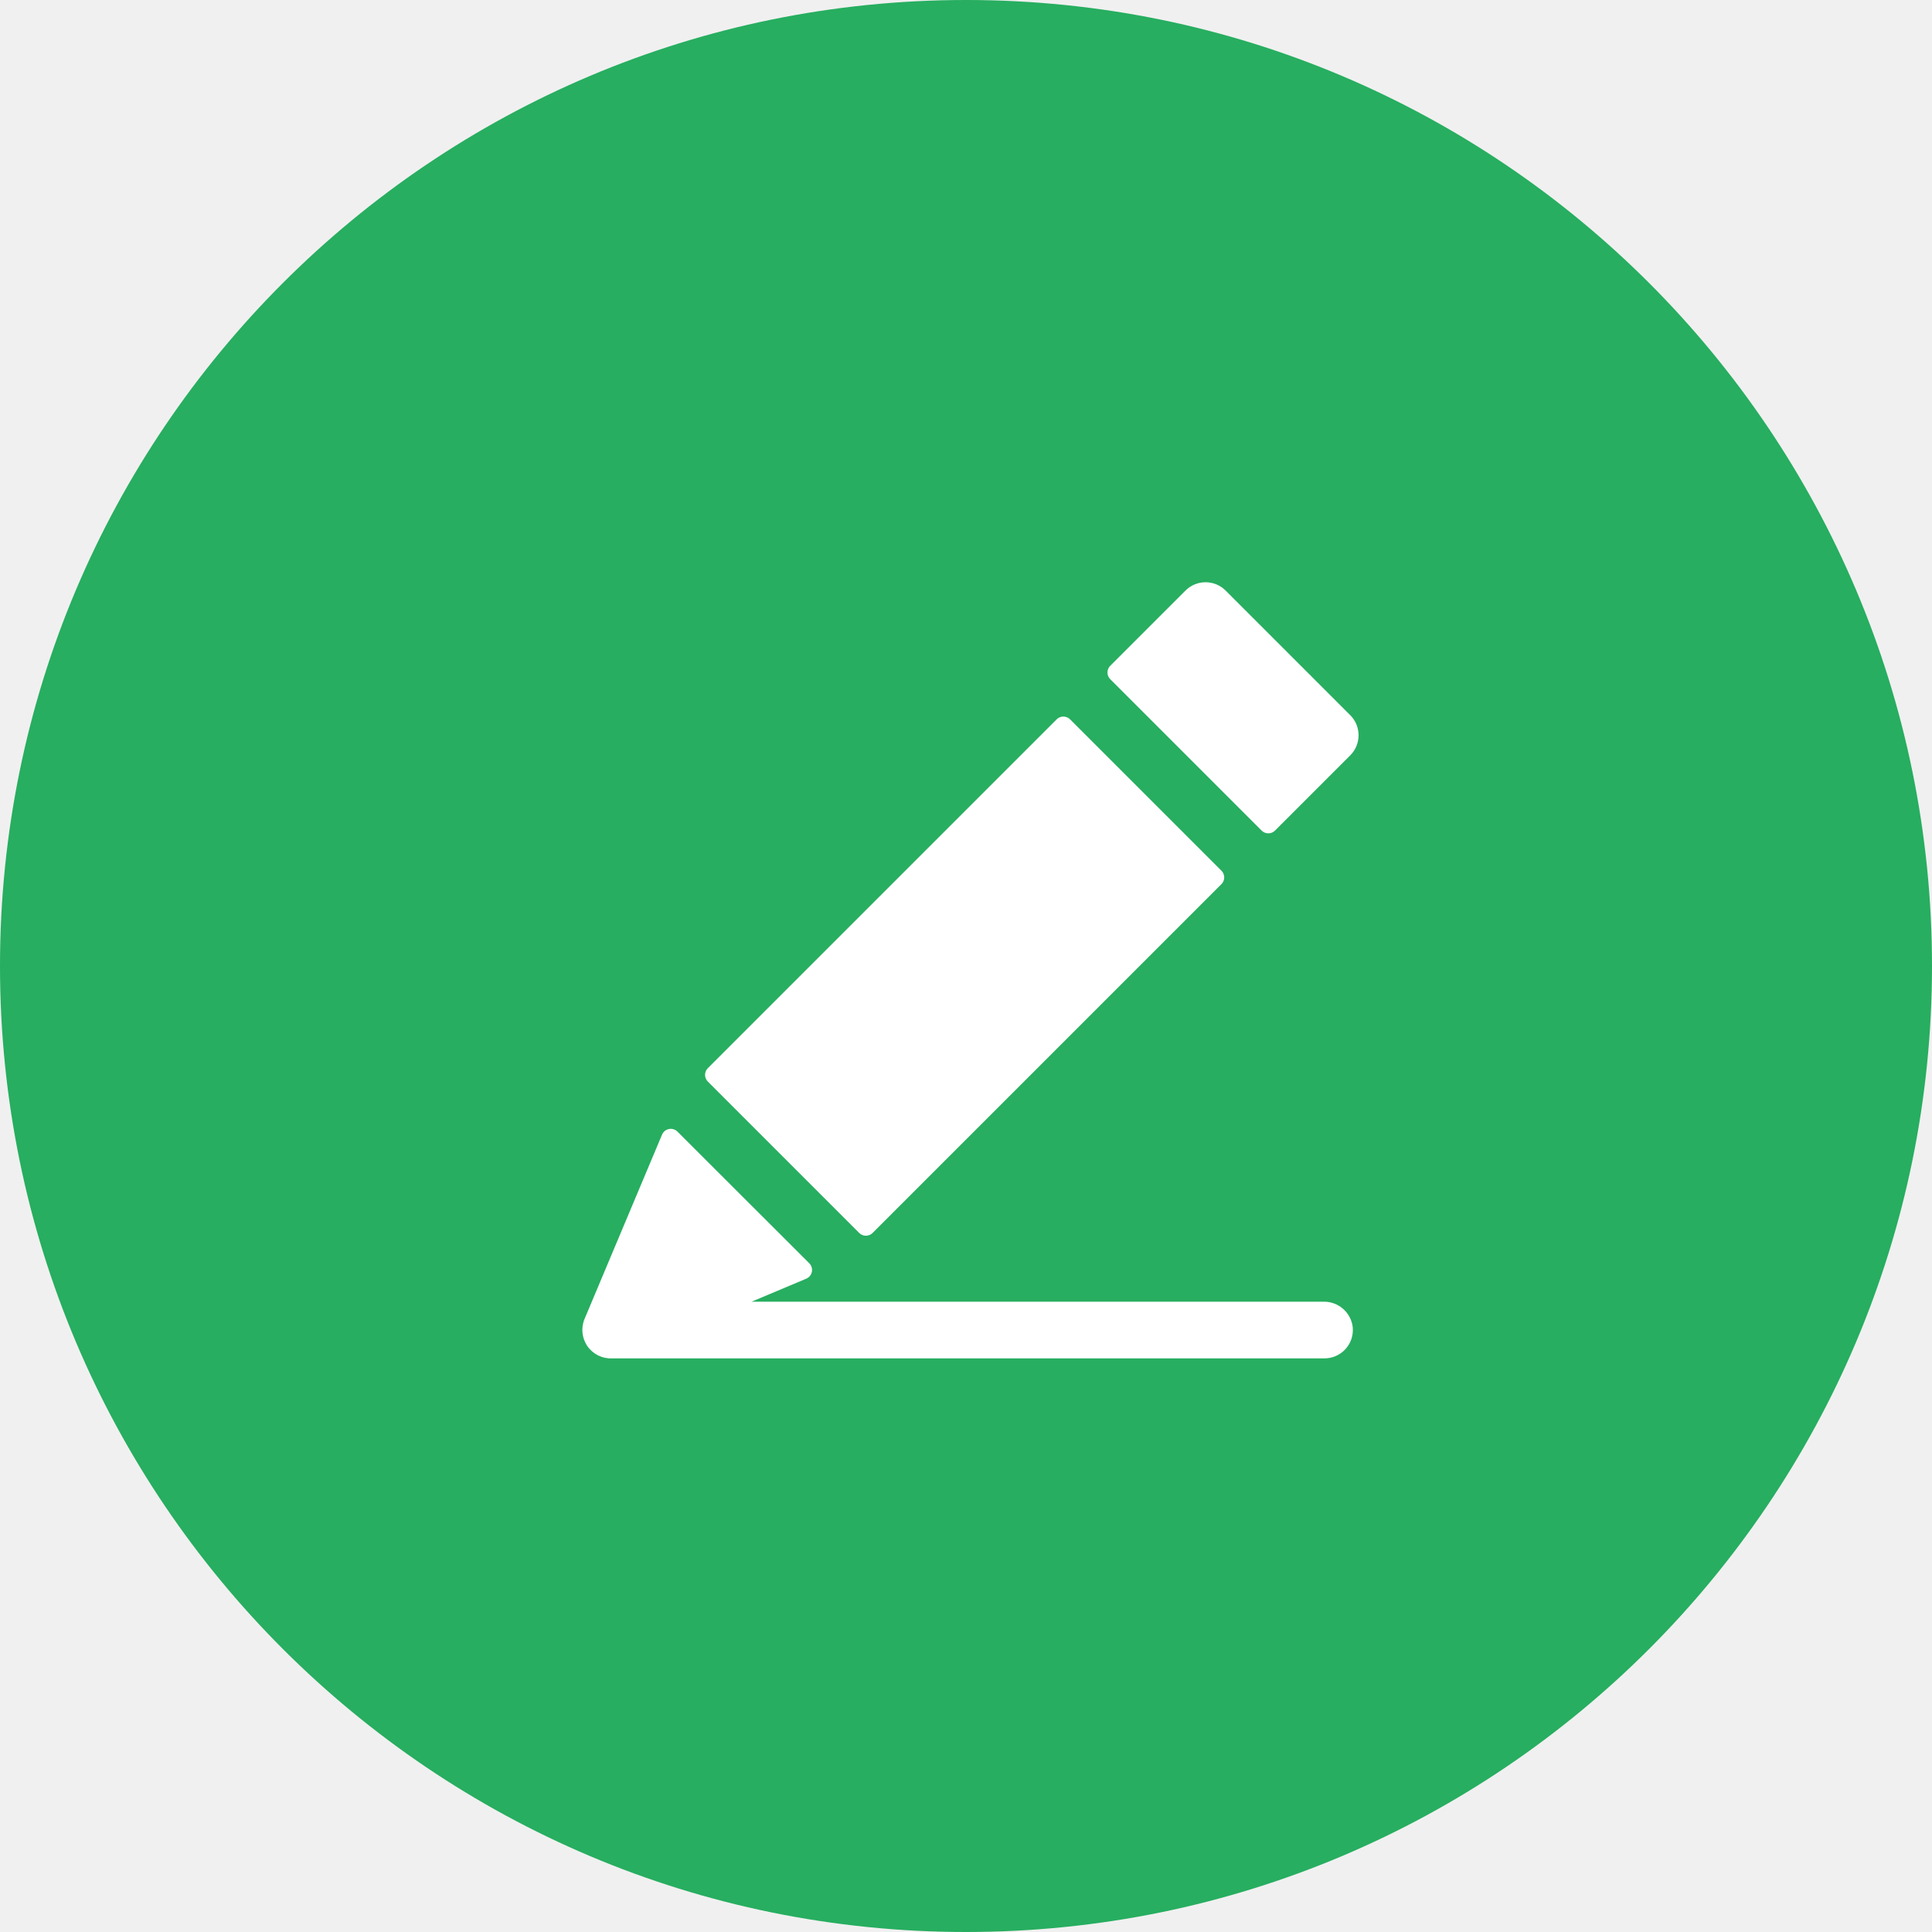
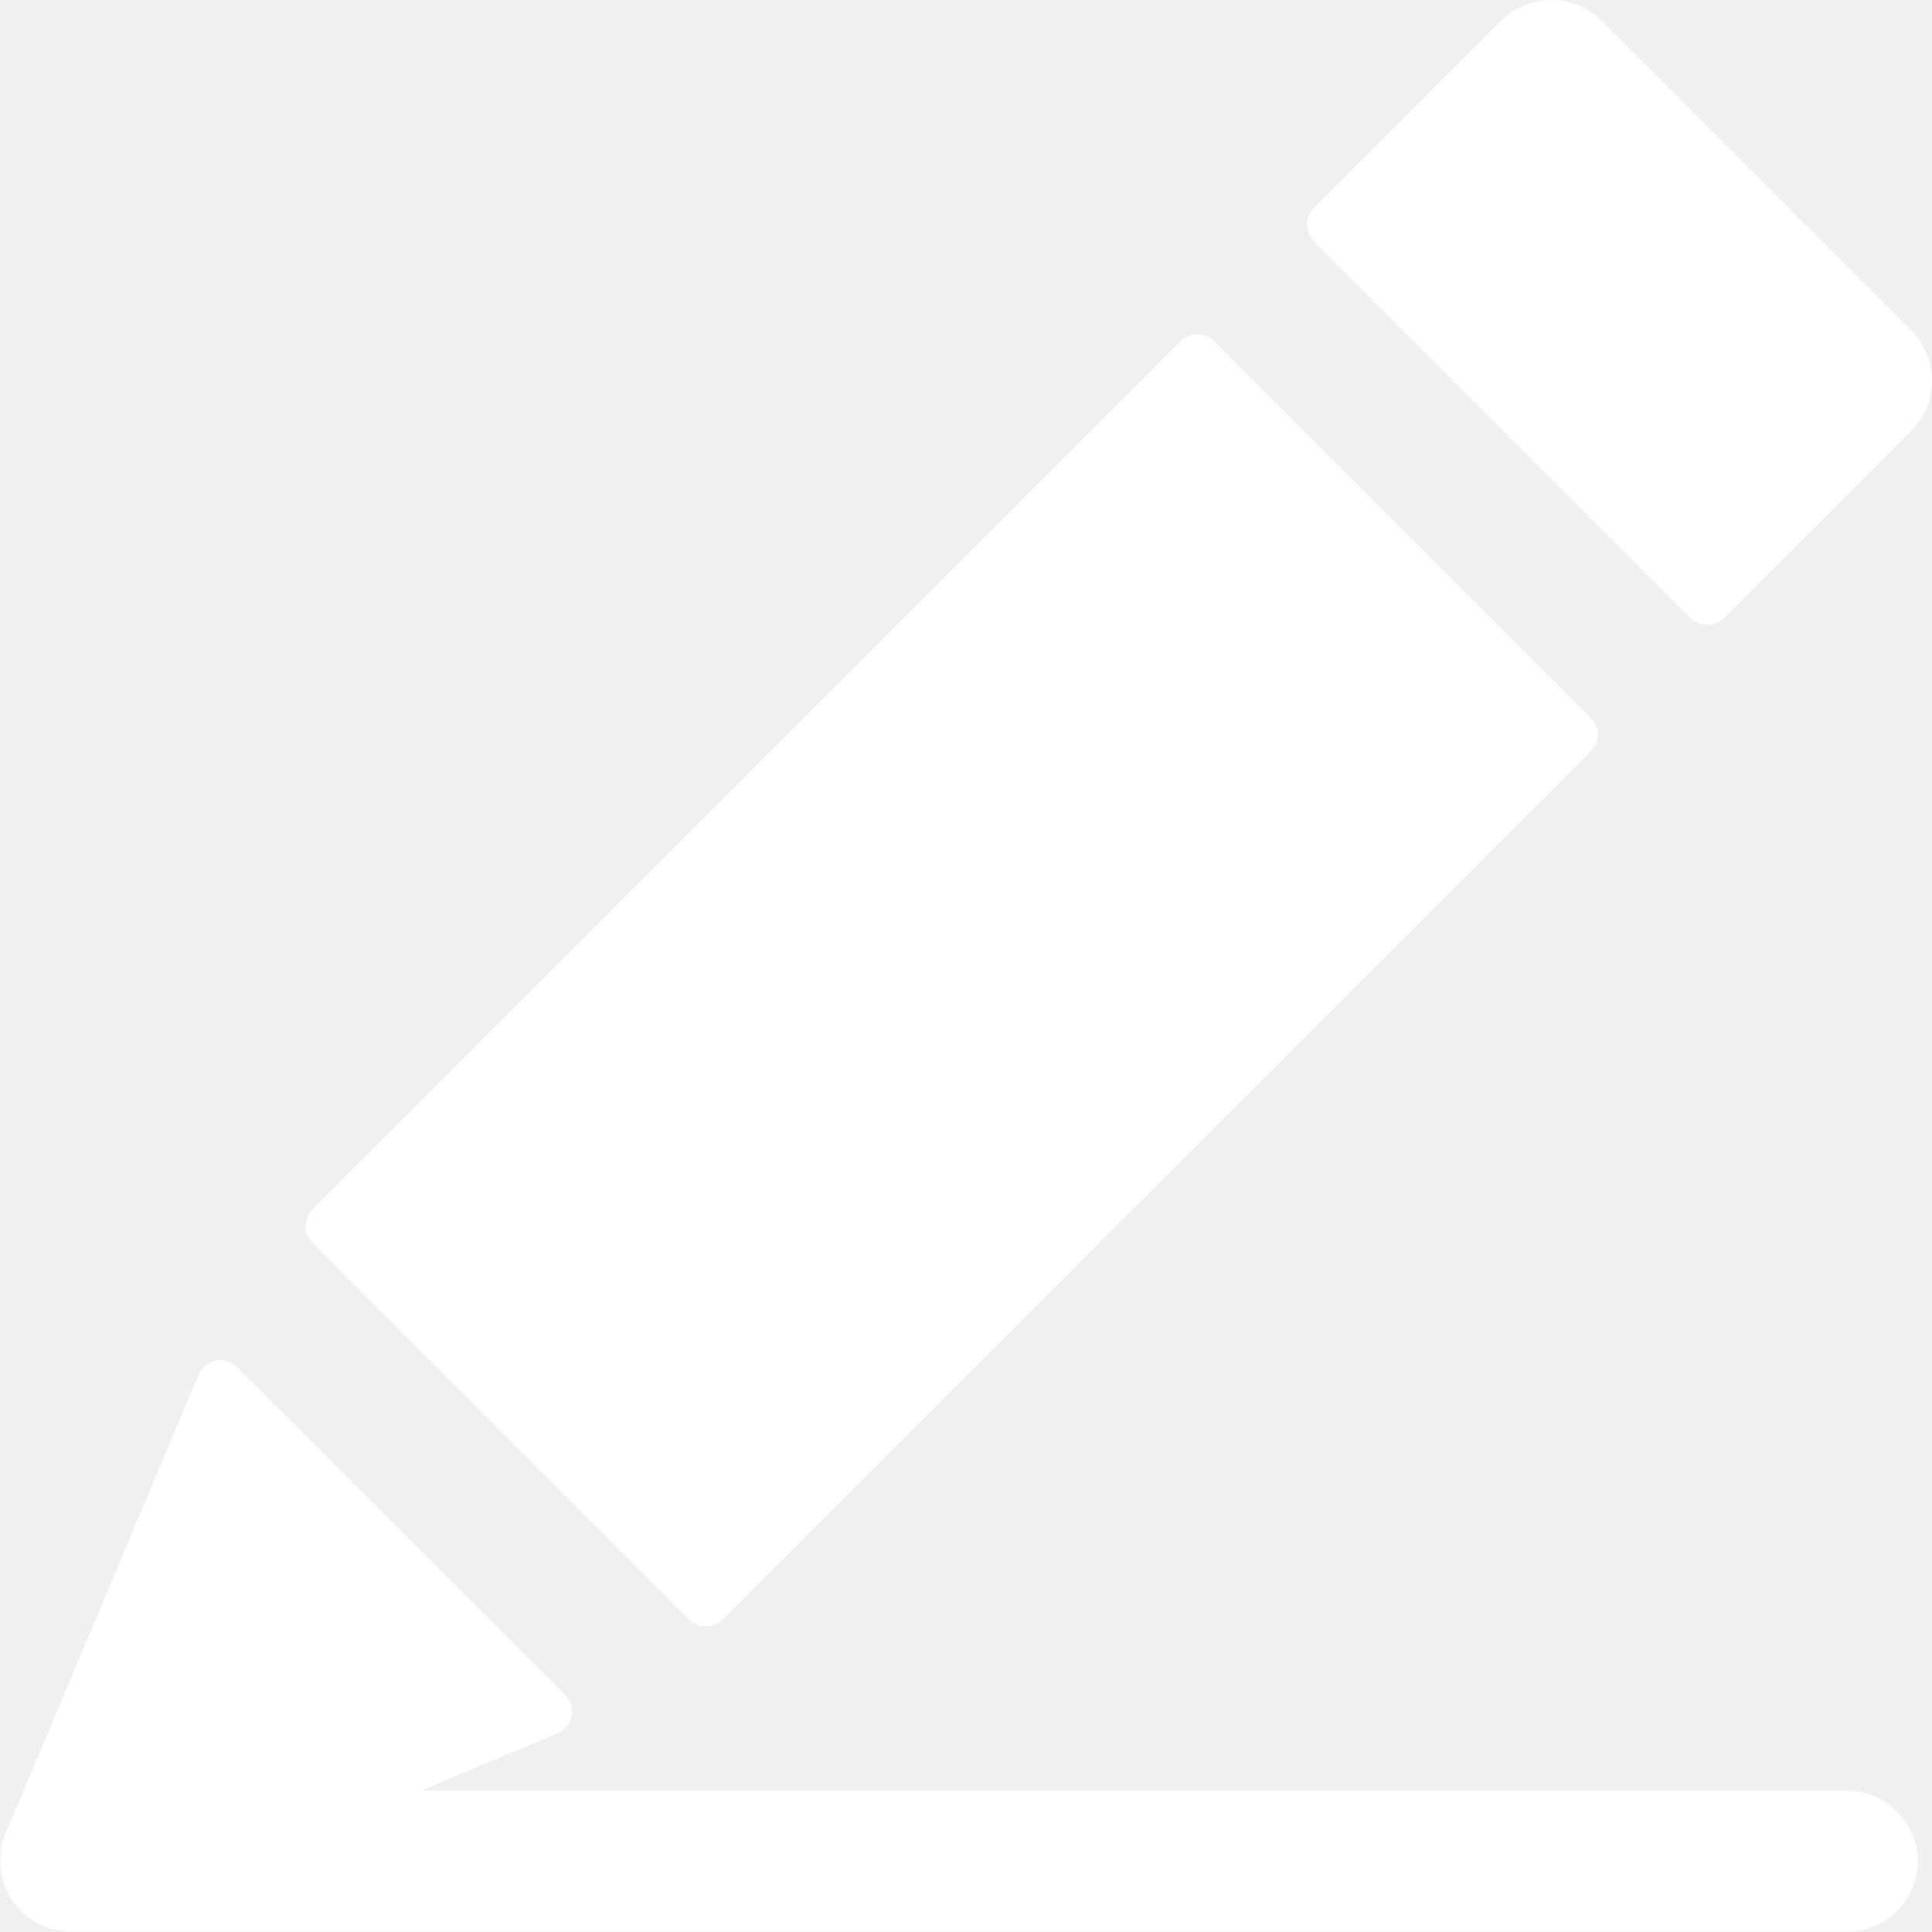
- <svg xmlns="http://www.w3.org/2000/svg" width="73" height="73" viewBox="0 0 73 73">
-   <g transform="translate(-1616 1941)">
-     <circle cx="36.5" cy="36.5" r="36.5" transform="translate(1616 -1941)" fill="#27ae60" />
+ <svg xmlns="http://www.w3.org/2000/svg" width="29.332" height="29.333" viewBox="0 0 29.332 29.333">
+   <g transform="translate(-1638 1919)">
    <g transform="translate(1637.998 -1919)">
      <g transform="translate(4.642 5.075)">
        <path d="M100.507,94.413l-5.72-5.72a.358.358,0,0,0-.506,0L81.1,101.874a.358.358,0,0,0,0,.506l5.72,5.72a.358.358,0,0,0,.506,0l13.181-13.181A.358.358,0,0,0,100.507,94.413Z" transform="translate(-80.995 -88.588)" fill="#fff" />
      </g>
      <g transform="translate(19.847 0)">
        <g transform="translate(0 0)">
          <path d="M355.563,5.022,350.855.314a1.073,1.073,0,0,0-1.517,0l-2.843,2.843a.358.358,0,0,0,0,.506l5.72,5.72a.358.358,0,0,0,.506,0l2.843-2.843A1.073,1.073,0,0,0,355.563,5.022Z" transform="translate(-346.39 0)" fill="#fff" />
        </g>
      </g>
      <g transform="translate(0.002 20.652)">
        <g transform="translate(0)">
          <path d="M29.113,367.977a1.091,1.091,0,0,0-1.094-.951H6.4l2.066-.869a.358.358,0,0,0,.114-.583L3.6,360.6a.358.358,0,0,0-.583.114c-.025.06-2.9,6.894-2.924,6.954a1.076,1.076,0,0,0,1.037,1.5H28.047A1.073,1.073,0,0,0,29.113,367.977Z" transform="translate(-0.002 -360.494)" fill="#fff" />
        </g>
      </g>
    </g>
  </g>
</svg>
